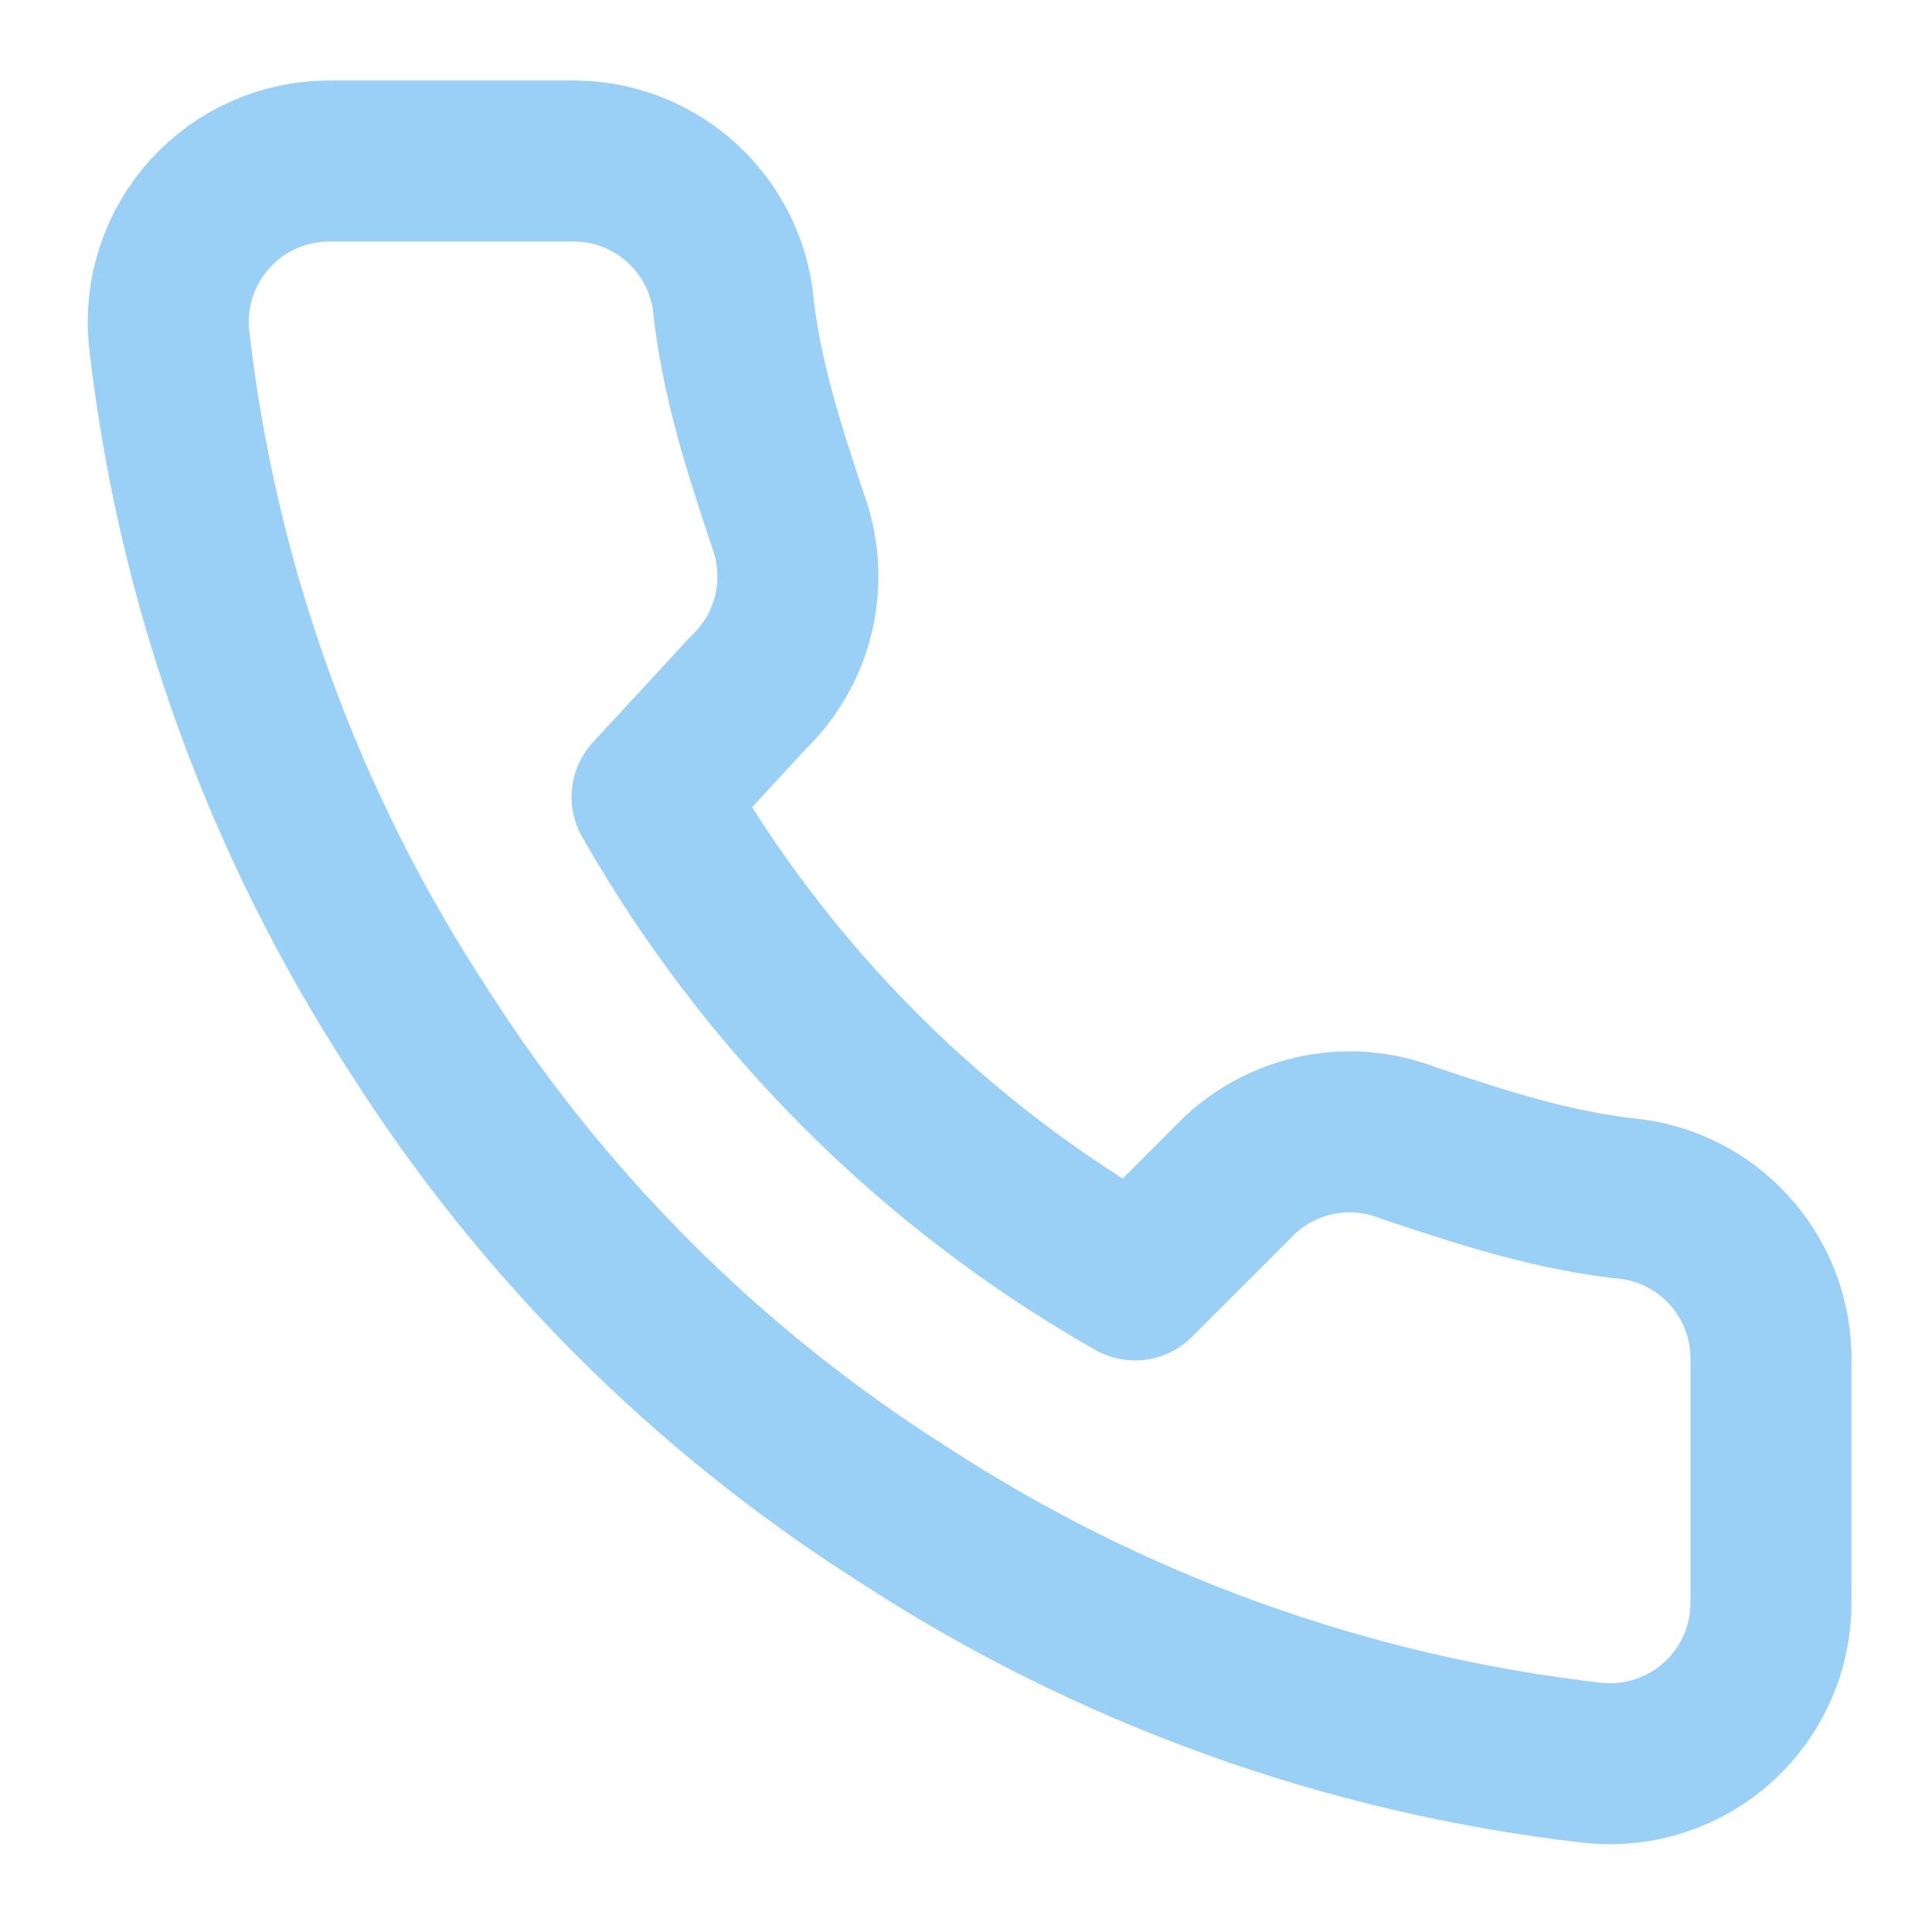
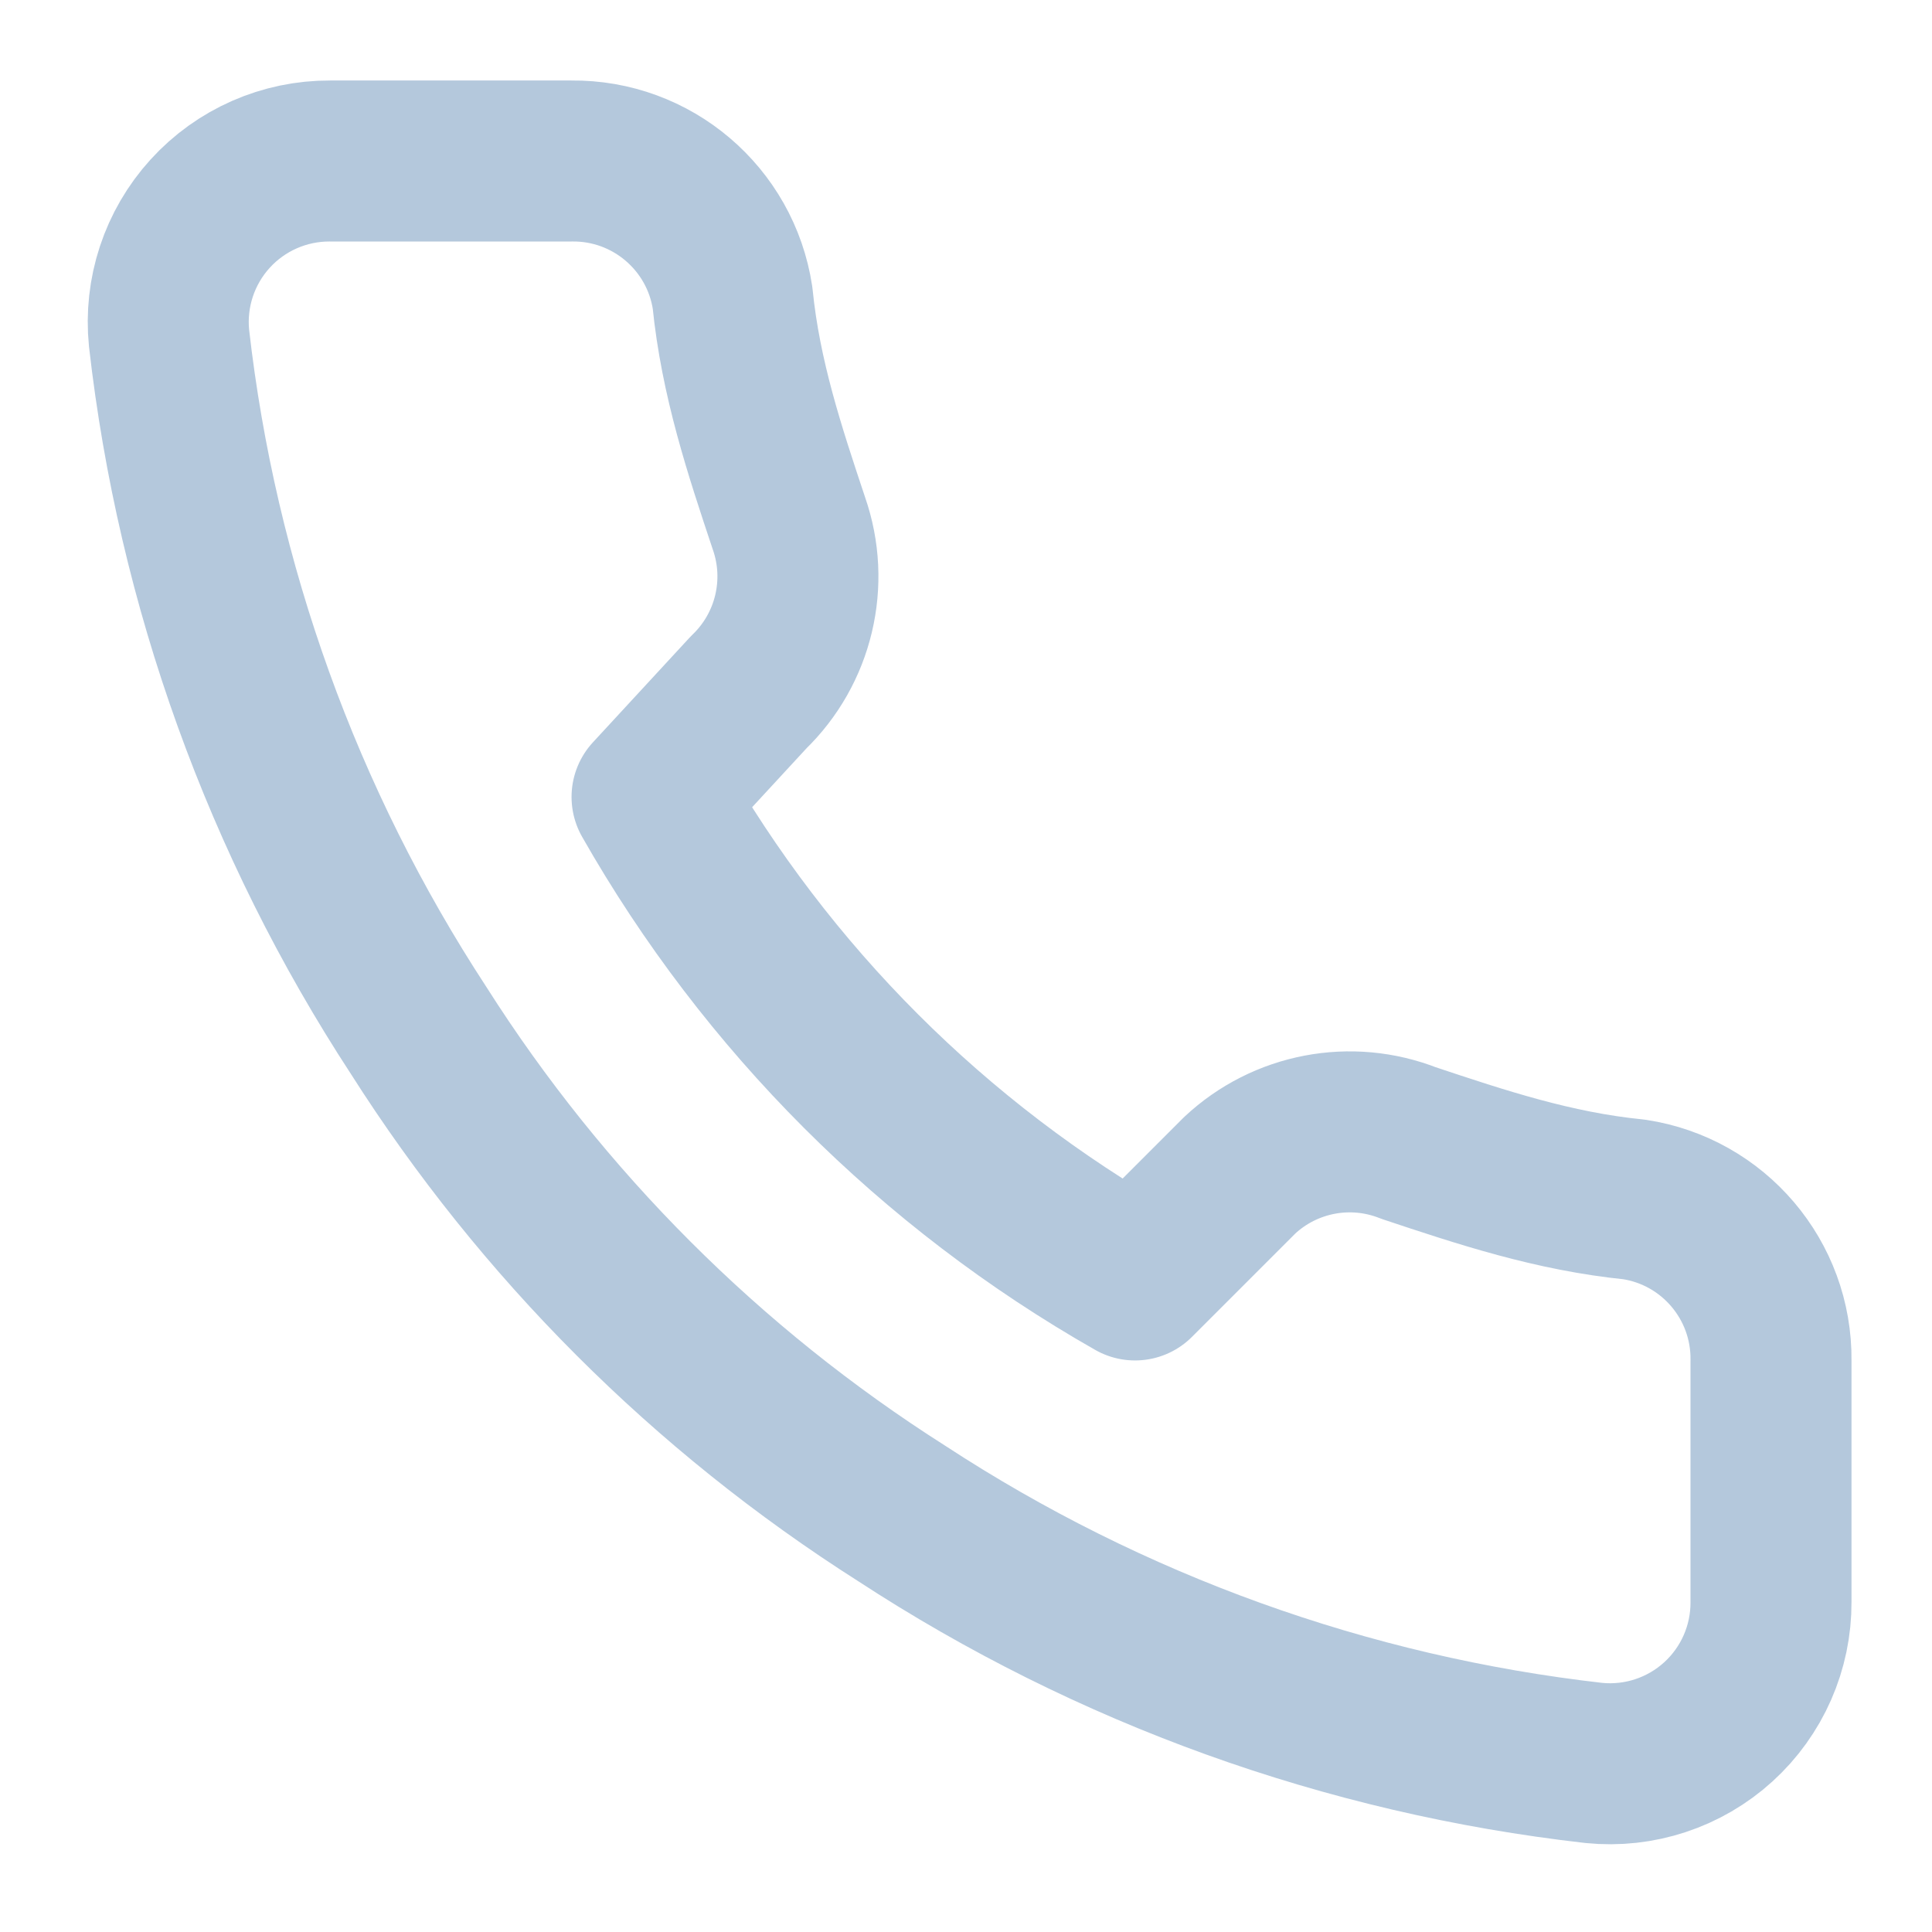
- <svg xmlns="http://www.w3.org/2000/svg" width="24" height="24" viewBox="0 0 24 24" fill="none" stroke="#9ad0f5" stroke-width="2" stroke-linecap="round" stroke-linejoin="round">
+ <svg xmlns="http://www.w3.org/2000/svg" width="24" height="24" viewBox="0 0 24 24" fill="none" stroke="#b4c8dc" stroke-width="2" stroke-linecap="round" stroke-linejoin="round">
  <path d="M22 16.900v3a2 2 0 0 1-2.200 2 19.800 19.800 0 0 1-8.600-3.100 19.500 19.500 0 0 1-6-6A19.800 19.800 0 0 1 2.100 4.200 2 2 0 0 1 4.100 2h3a2 2 0 0 1 2 1.700c.1 1 .4 1.900.7 2.800a2 2 0 0 1-.5 2.100L8.100 9.900a16 16 0 0 0 6 6l1.300-1.300a2 2 0 0 1 2.100-.4c.9.300 1.800.6 2.800.7a2 2 0 0 1 1.700 2z" />
</svg>
